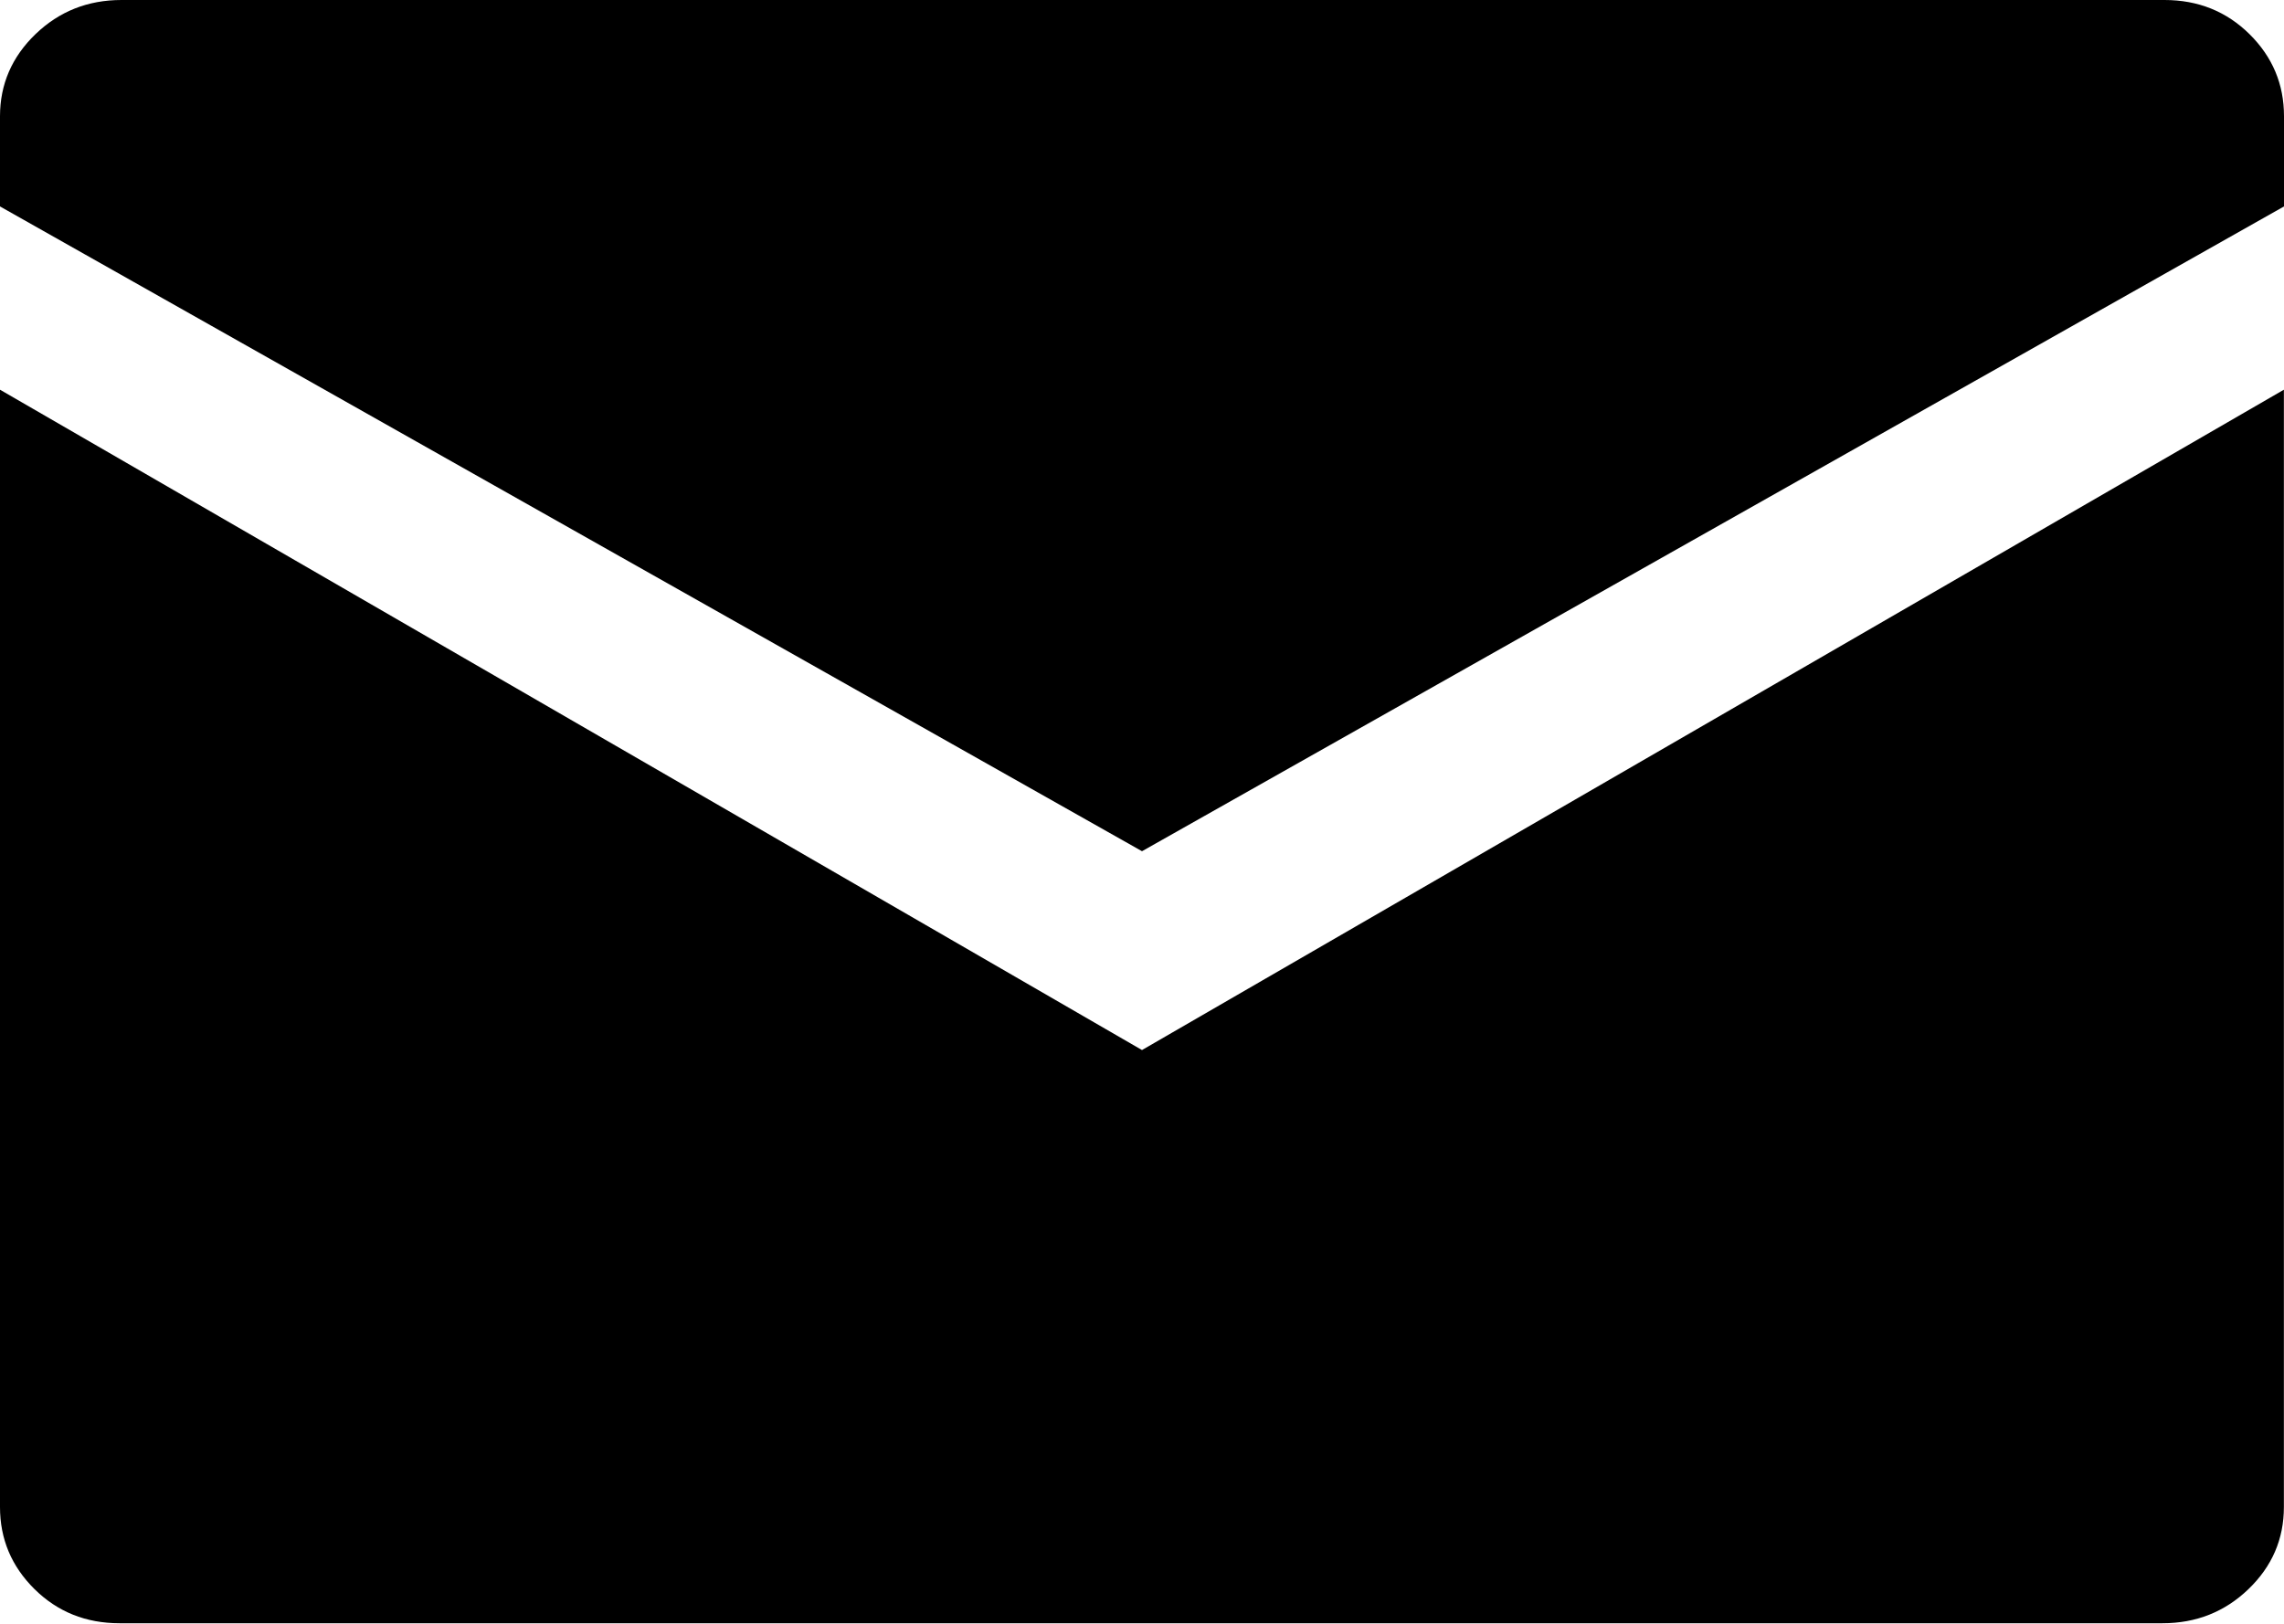
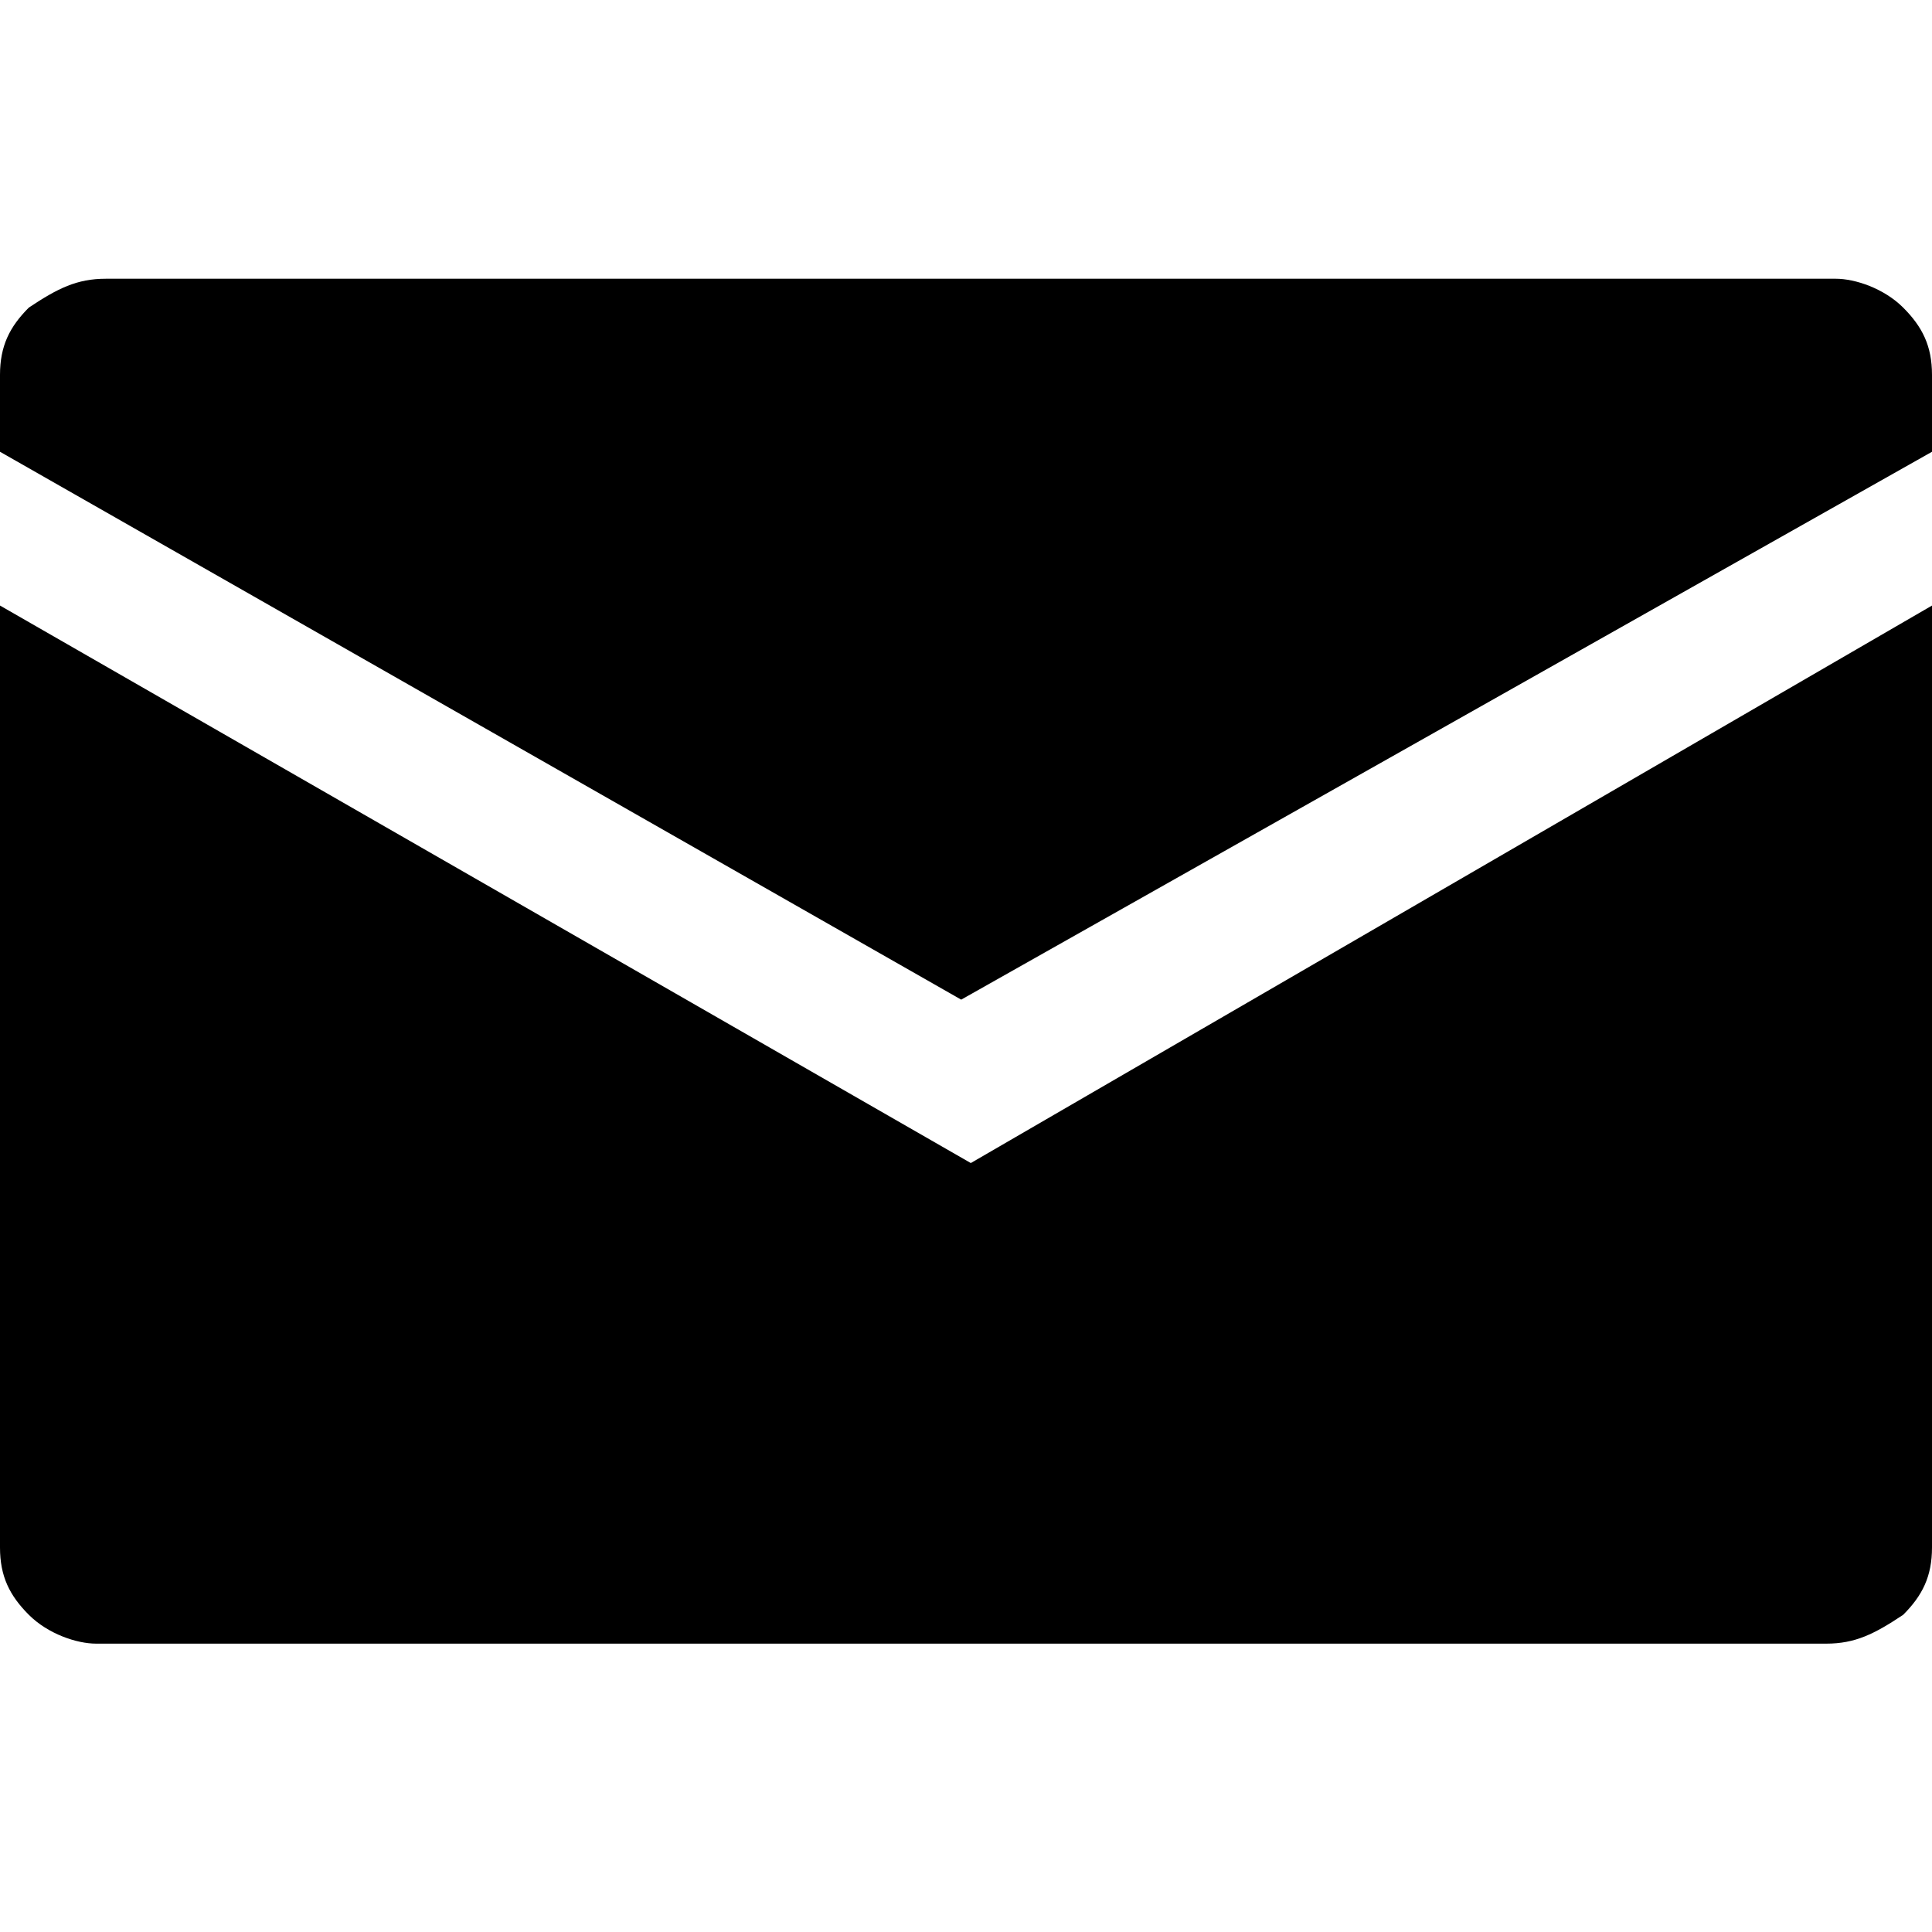
- <svg xmlns="http://www.w3.org/2000/svg" version="1.1" id="Layer_1" x="0px" y="0px" width="20.098px" height="14.287px" viewBox="0 0 20.098 14.287" enable-background="new 0 0 20.098 14.287" xml:space="preserve">
+ <svg xmlns="http://www.w3.org/2000/svg" version="1.1" id="Layer_1" x="0px" y="0px" viewBox="-295 386.8 20.1 20.1" enable-background="new -295 386.8 20.1 20.1" xml:space="preserve">
  <g>
-     <path d="M0,3.43l0,9.834c0,0.282,0.101,0.522,0.304,0.723c0.203,0.2,0.452,0.3,0.748,0.3h17.977c0.296,0,0.548-0.1,0.756-0.3   c0.208-0.2,0.312-0.441,0.312-0.723V3.43L10.049,9.242L0,3.43z" />
+     <path d="M-295,393.1v9.8c0,0.3,0.1,0.5,0.3,0.7c0.2,0.2,0.5,0.3,0.7,0.3h18c0.3,0,0.5-0.1,0.8-0.3c0.2-0.2,0.3-0.4,0.3-0.7v-9.8   l-10,5.8L-295,393.1z" />
  </g>
  <g>
-     <path d="M20.098,1.817V1.023c0-0.282-0.101-0.522-0.304-0.723C19.591,0.1,19.342,0,19.046,0L1.069,0c-0.296,0-0.548,0.1-0.756,0.3   S0,0.742,0,1.023l0,0.794l10.049,5.675L20.098,1.817z" />
+     <path d="M-274.9,391.5v-0.8c0-0.3-0.1-0.5-0.3-0.7c-0.2-0.2-0.5-0.3-0.7-0.3h-18c-0.3,0-0.5,0.1-0.8,0.3c-0.2,0.2-0.3,0.4-0.3,0.7   v0.8l10,5.7L-274.9,391.5z" />
  </g>
</svg>
